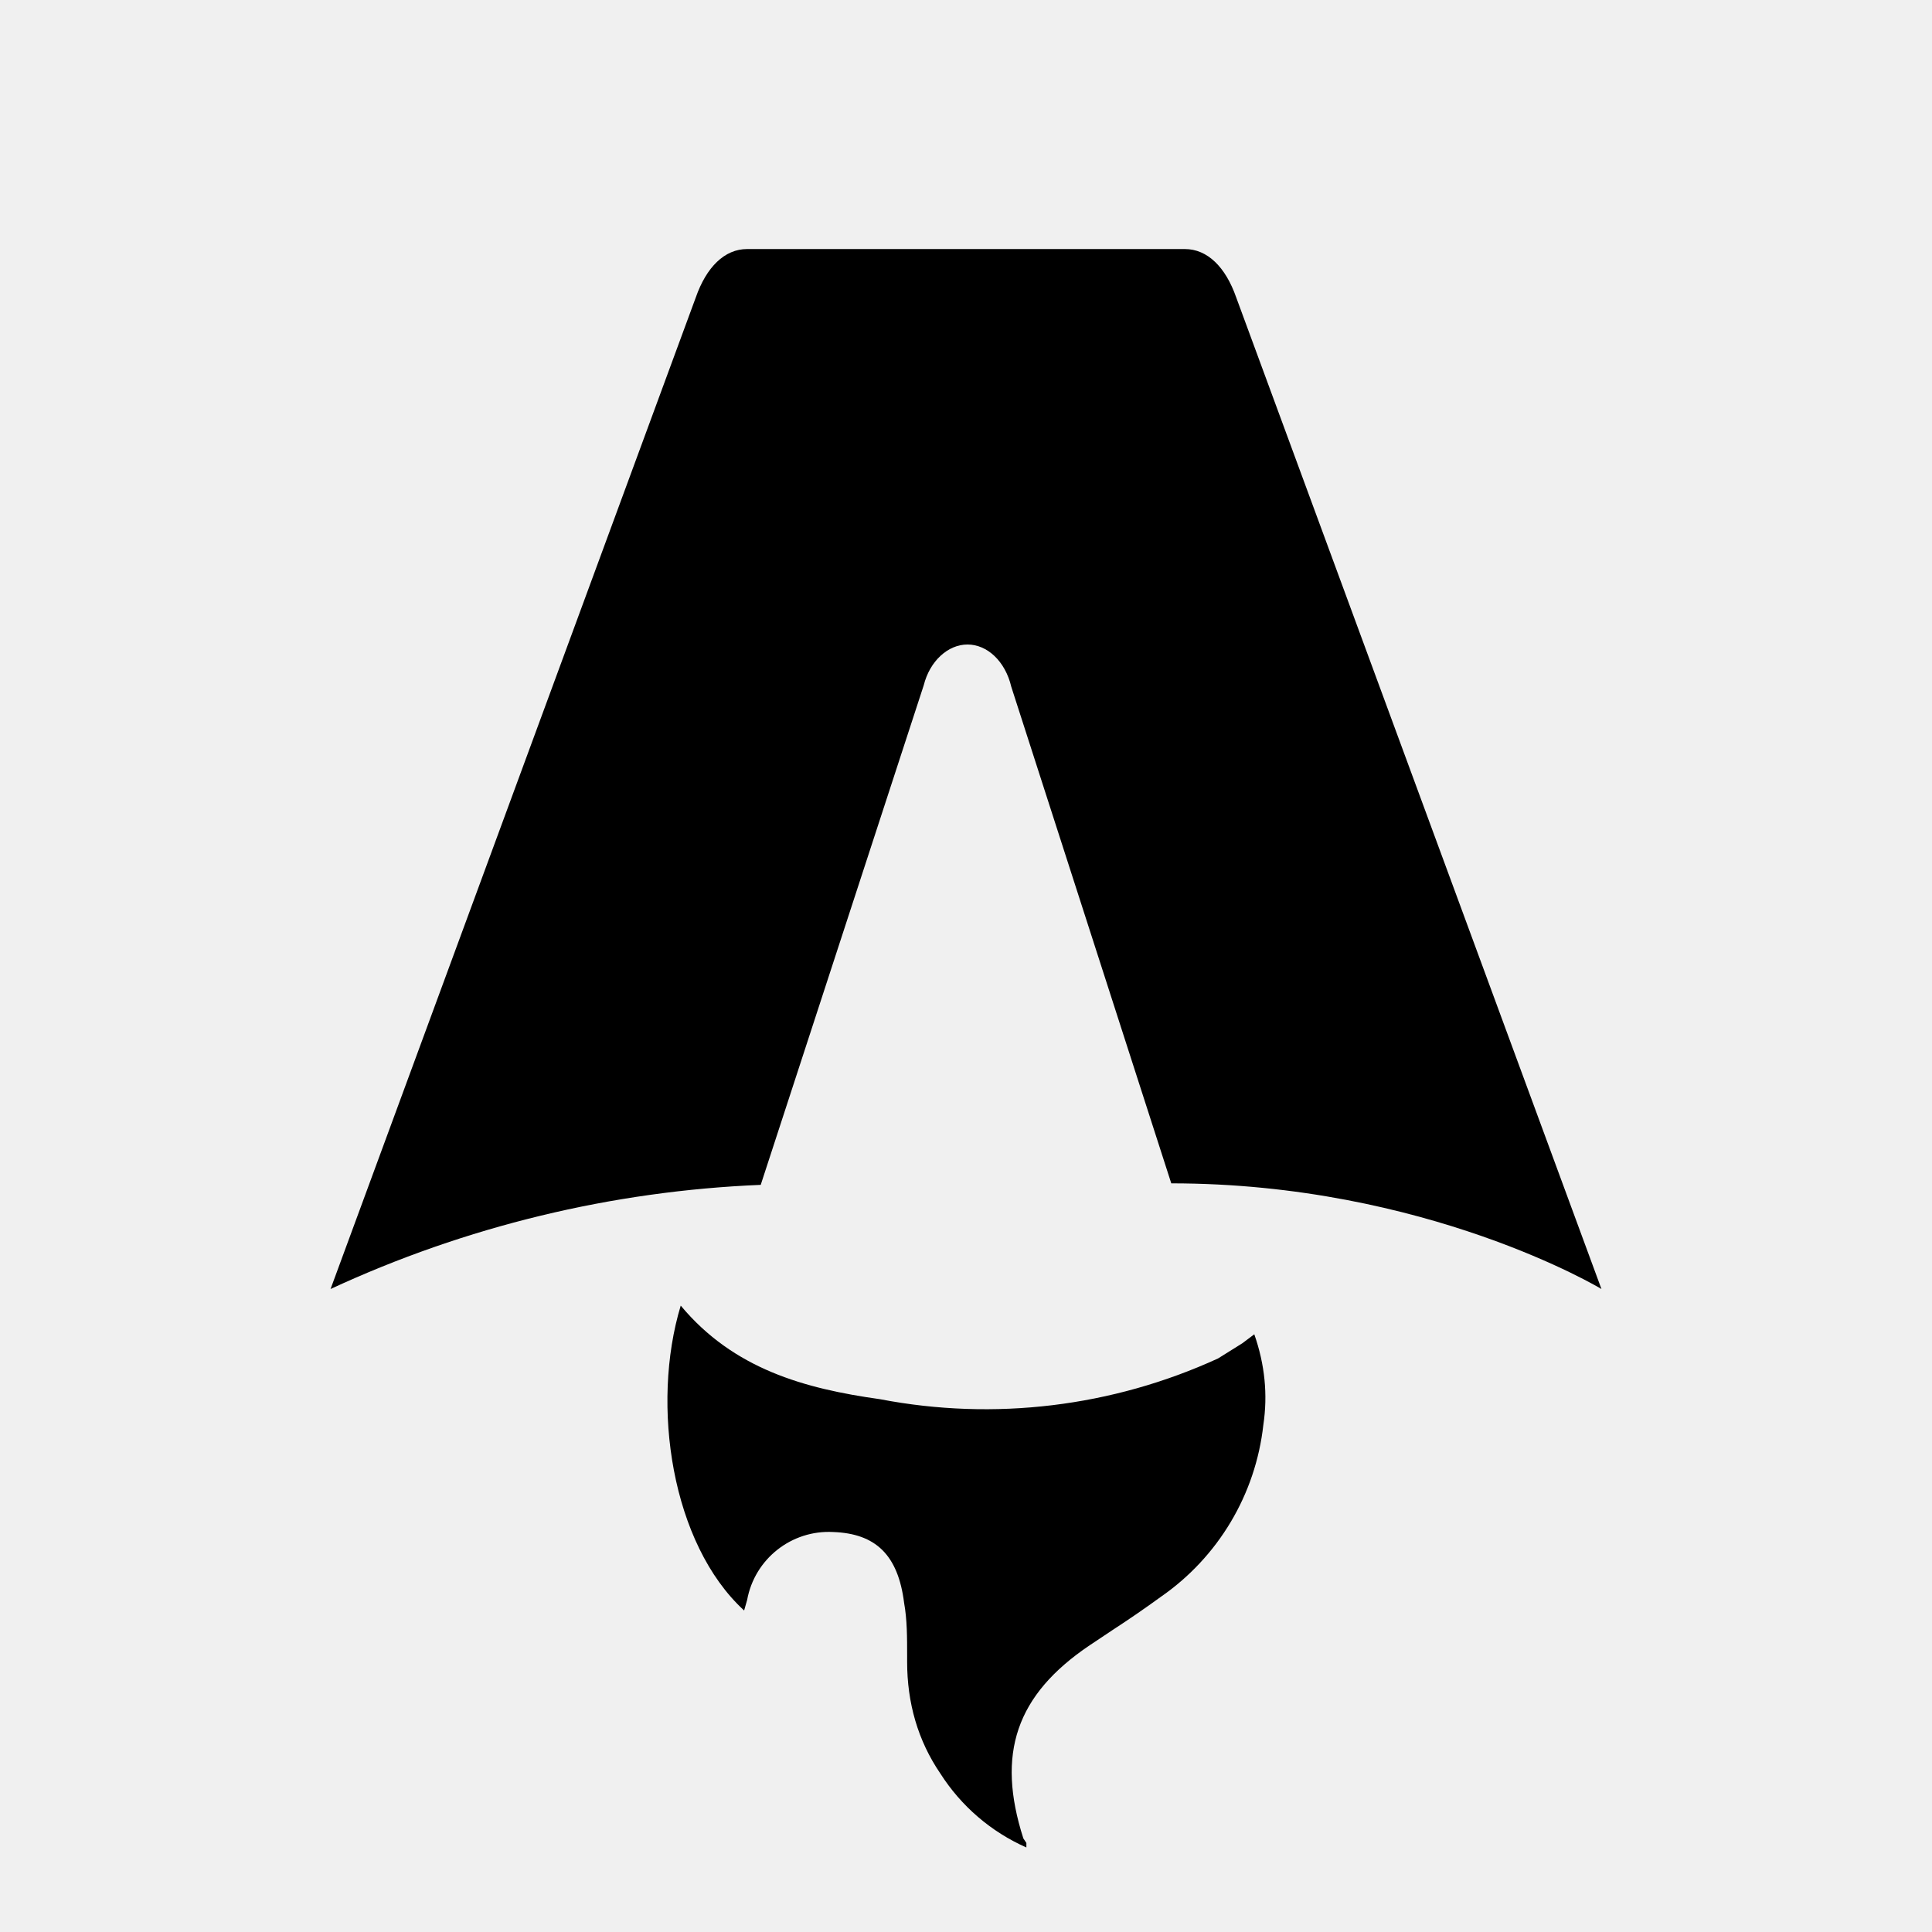
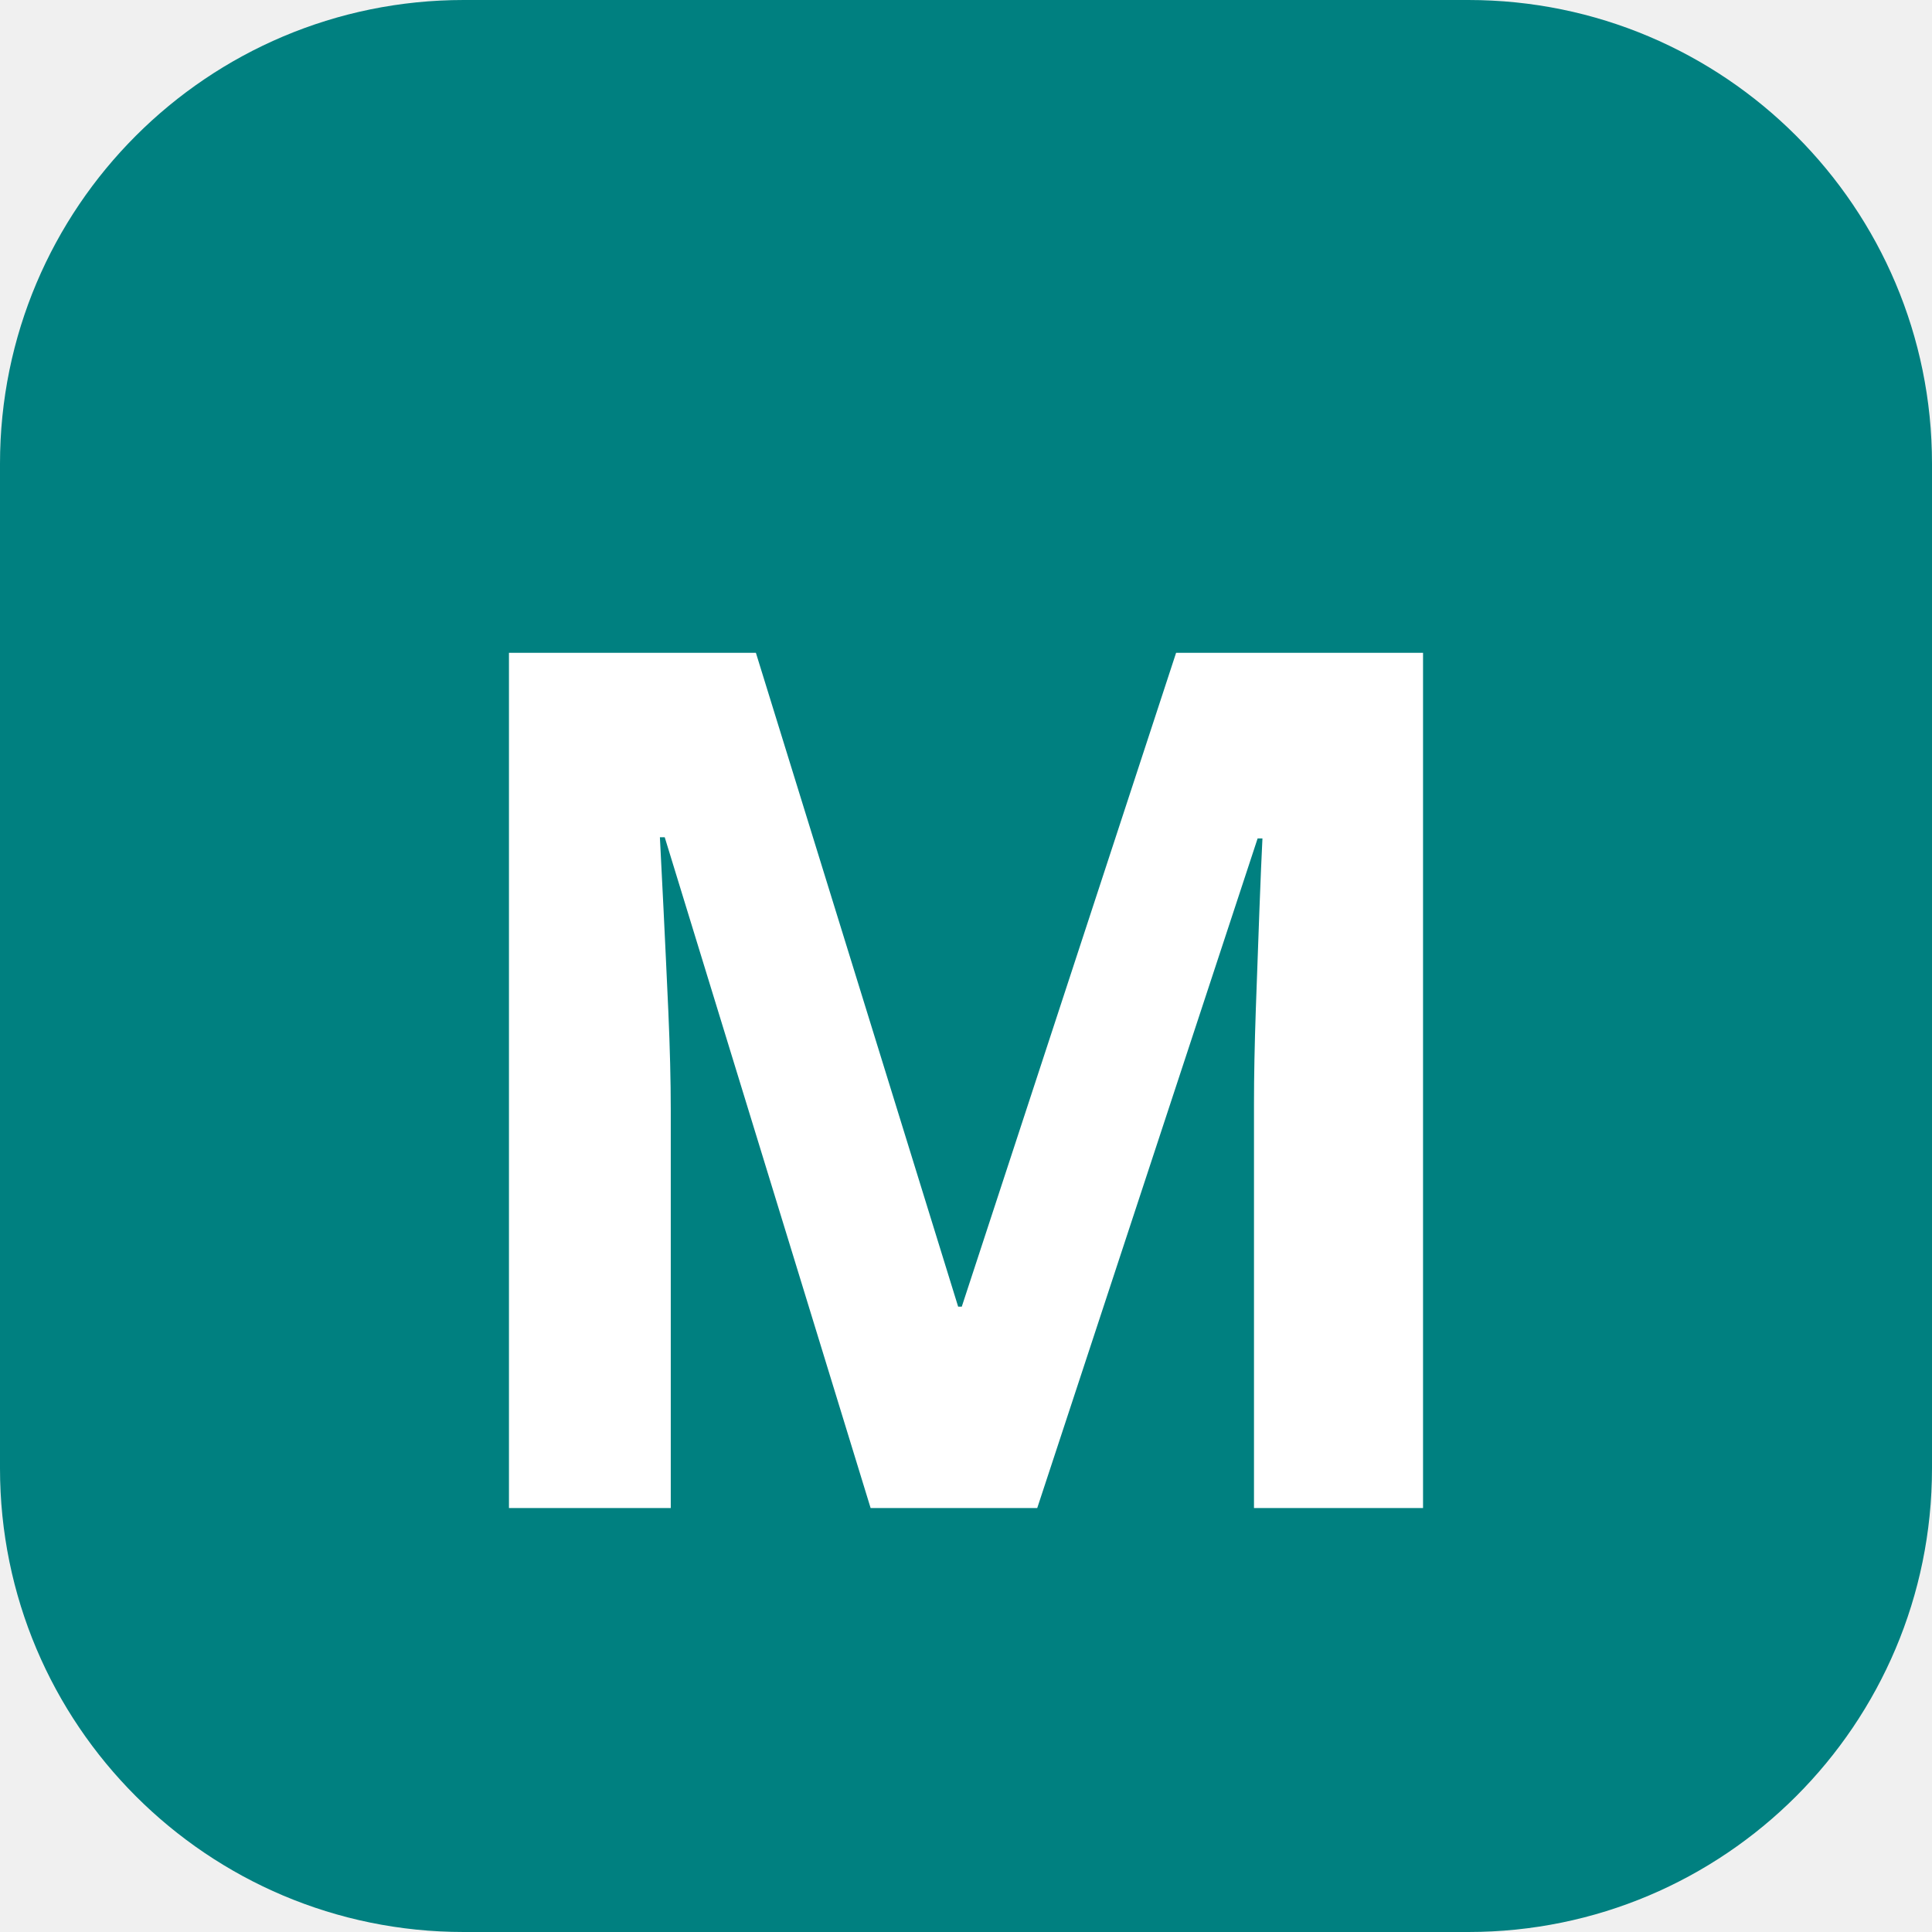
- <svg xmlns="http://www.w3.org/2000/svg" fill="none" viewBox="0 0 128 128">
-   <path d="M50.4 78.5a75.1 75.1 0 0 0-28.5 6.9l24.2-65.7c.7-2 1.9-3.2 3.4-3.2h29c1.5 0 2.7 1.2 3.4 3.2l24.2 65.7s-11.6-7-28.5-7L67 45.5c-.4-1.7-1.6-2.8-2.9-2.8-1.3 0-2.5 1.1-2.9 2.7L50.4 78.5Zm-1.1 28.2Zm-4.2-20.2c-2 6.6-.6 15.8 4.2 20.2a17.5 17.5 0 0 1 .2-.7 5.5 5.5 0 0 1 5.7-4.5c2.8.1 4.3 1.5 4.7 4.7.2 1.1.2 2.3.2 3.5v.4c0 2.7.7 5.2 2.2 7.4a13 13 0 0 0 5.7 4.9v-.3l-.2-.3c-1.8-5.6-.5-9.5 4.4-12.8l1.5-1a73 73 0 0 0 3.2-2.2 16 16 0 0 0 6.8-11.4c.3-2 .1-4-.6-6l-.8.6-1.6 1a37 37 0 0 1-22.4 2.7c-5-.7-9.7-2-13.2-6.2Z" />
-   <style>
-         path { fill: #000; }
-         @media (prefers-color-scheme: dark) {
-             path { fill: #FFF; }
-         }
-     </style>
+ <svg xmlns="http://www.w3.org/2000/svg" viewBox="0 0 100 100">
+   <rect width="100" height="100" rx="24" fill="#008080" />
+   <text x="50%" y="54%" dominant-baseline="central" text-anchor="middle" font-family="Outfit" font-weight="800" font-size="62" fill="white">M</text>
</svg>
